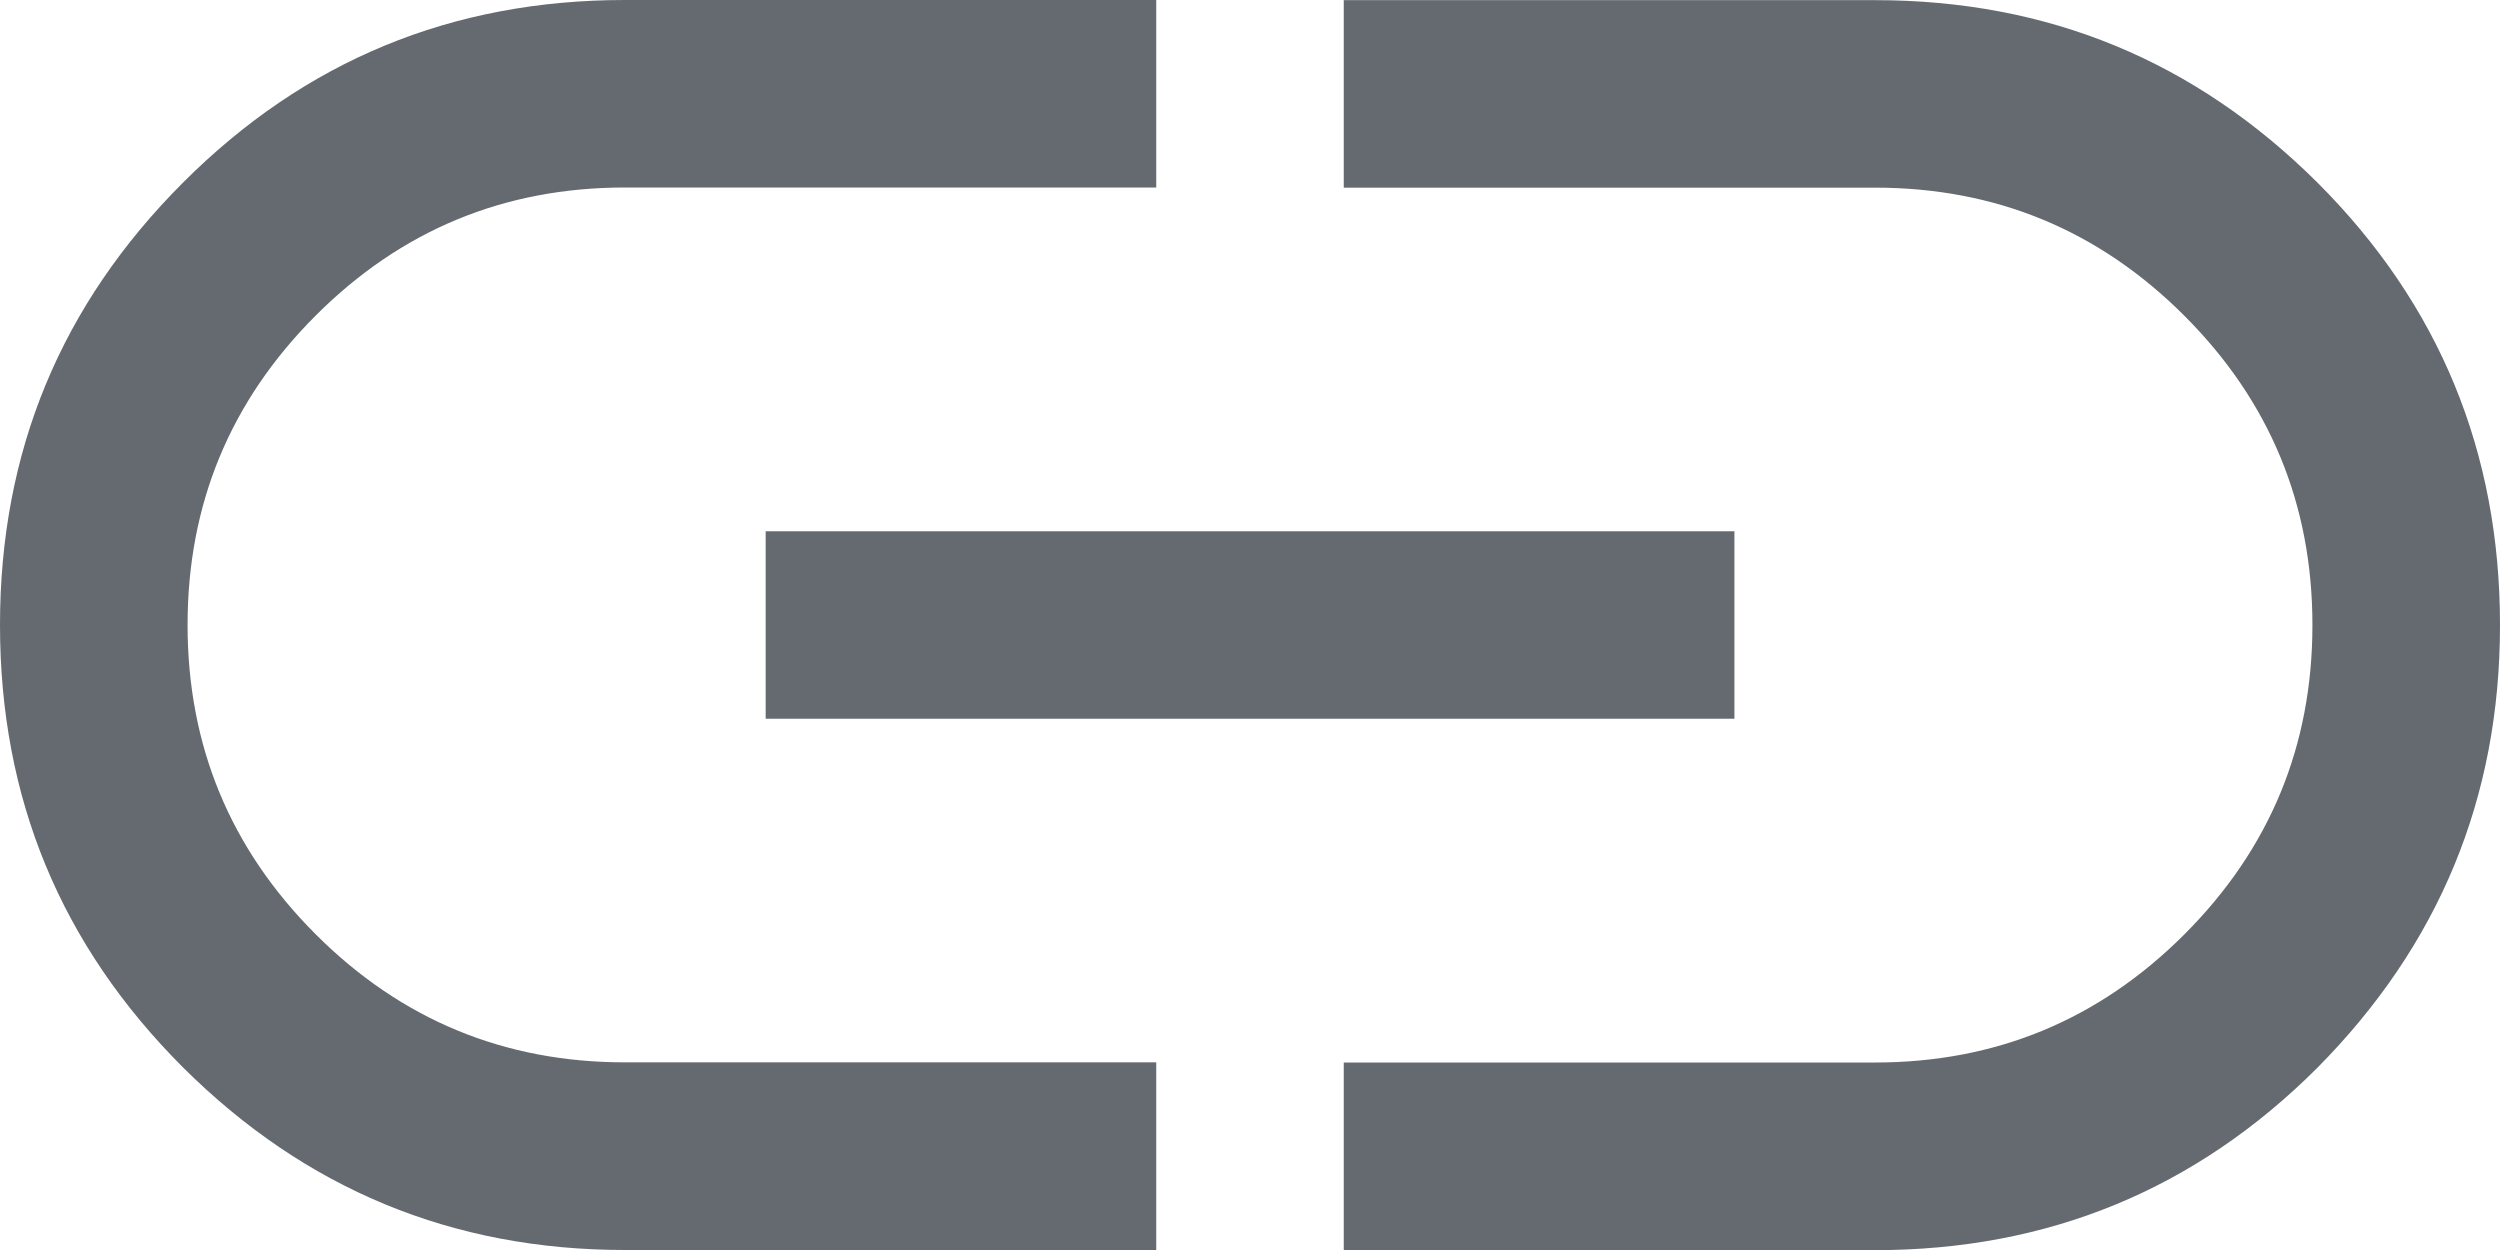
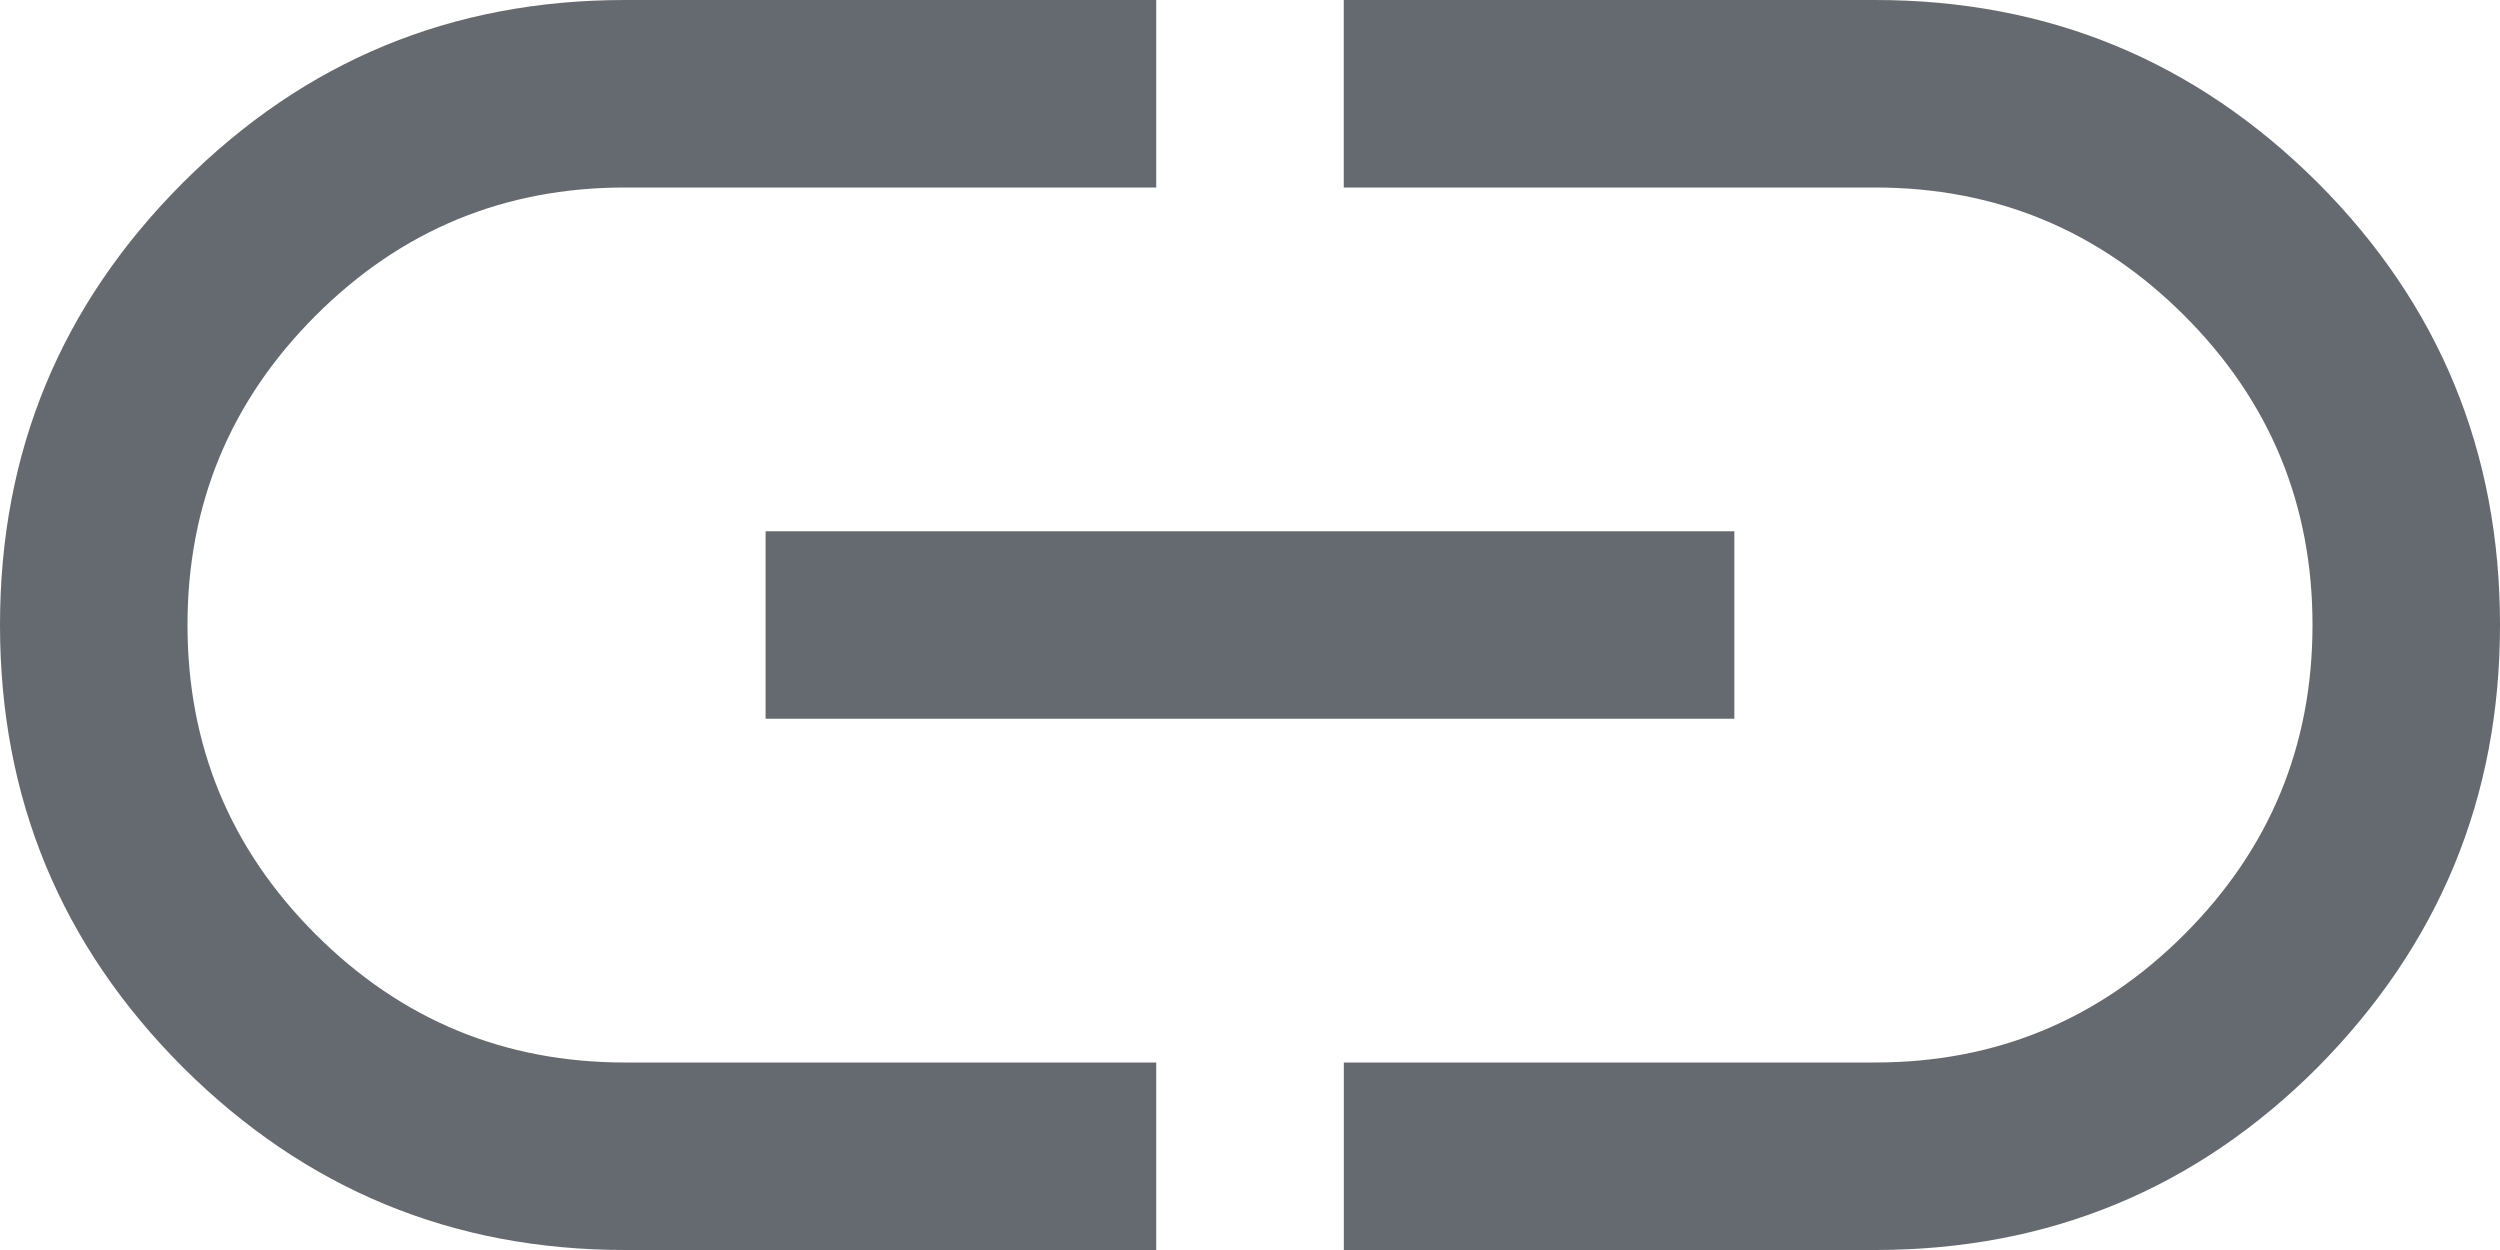
- <svg xmlns="http://www.w3.org/2000/svg" fill="none" height="17" viewBox="0 0 34 17" width="34">
-   <path d="m15.725 17h-7.225c-2.354 0-4.352-.833-6.01-2.482-1.666-1.666-2.49-3.663-2.49-6.018s.825-4.352 2.49-6.018c1.657-1.657 3.655-2.482 6.01-2.482h7.225v2.55h-7.225c-1.641 0-3.043.578-4.207 1.742s-1.742 2.567-1.742 4.207.578 3.043 1.742 4.207 2.567 1.742 4.207 1.742h7.225zm-5.312-7.225v-2.55h13.175v2.55zm7.862 7.225v-2.55h7.225c1.641 0 3.043-.578 4.207-1.742s1.742-2.567 1.742-4.207-.578-3.043-1.742-4.207-2.567-1.742-4.207-1.742h-7.225v-2.55h7.225c2.354 0 4.352.825 6.018 2.482 1.657 1.657 2.482 3.663 2.482 6.018s-.833 4.352-2.482 6.018c-1.657 1.657-3.663 2.482-6.018 2.482z" fill="#646a70" />
+ <svg xmlns="http://www.w3.org/2000/svg" width="34" height="17" fill="none">
+   <path fill="#646a70" d="M15.725 17H8.5c-2.354 0-4.352-.833-6.01-2.482C.825 12.852 0 10.855 0 8.5s.825-4.352 2.49-6.018C4.149.825 6.146 0 8.5 0h7.225v2.55H8.5c-1.64 0-3.043.578-4.207 1.742S2.55 6.86 2.55 8.5s.578 3.043 1.743 4.207S6.86 14.45 8.5 14.45h7.225zm-5.313-7.225v-2.55h13.175v2.55zM18.276 17v-2.55H25.5c1.64 0 3.043-.578 4.207-1.742S31.45 10.14 31.45 8.5s-.578-3.043-1.742-4.207S27.14 2.55 25.5 2.55h-7.225V0H25.5c2.354 0 4.352.825 6.018 2.482C33.175 4.14 34 6.146 34 8.5s-.833 4.352-2.482 6.018C29.861 16.175 27.855 17 25.5 17z" />
</svg>
